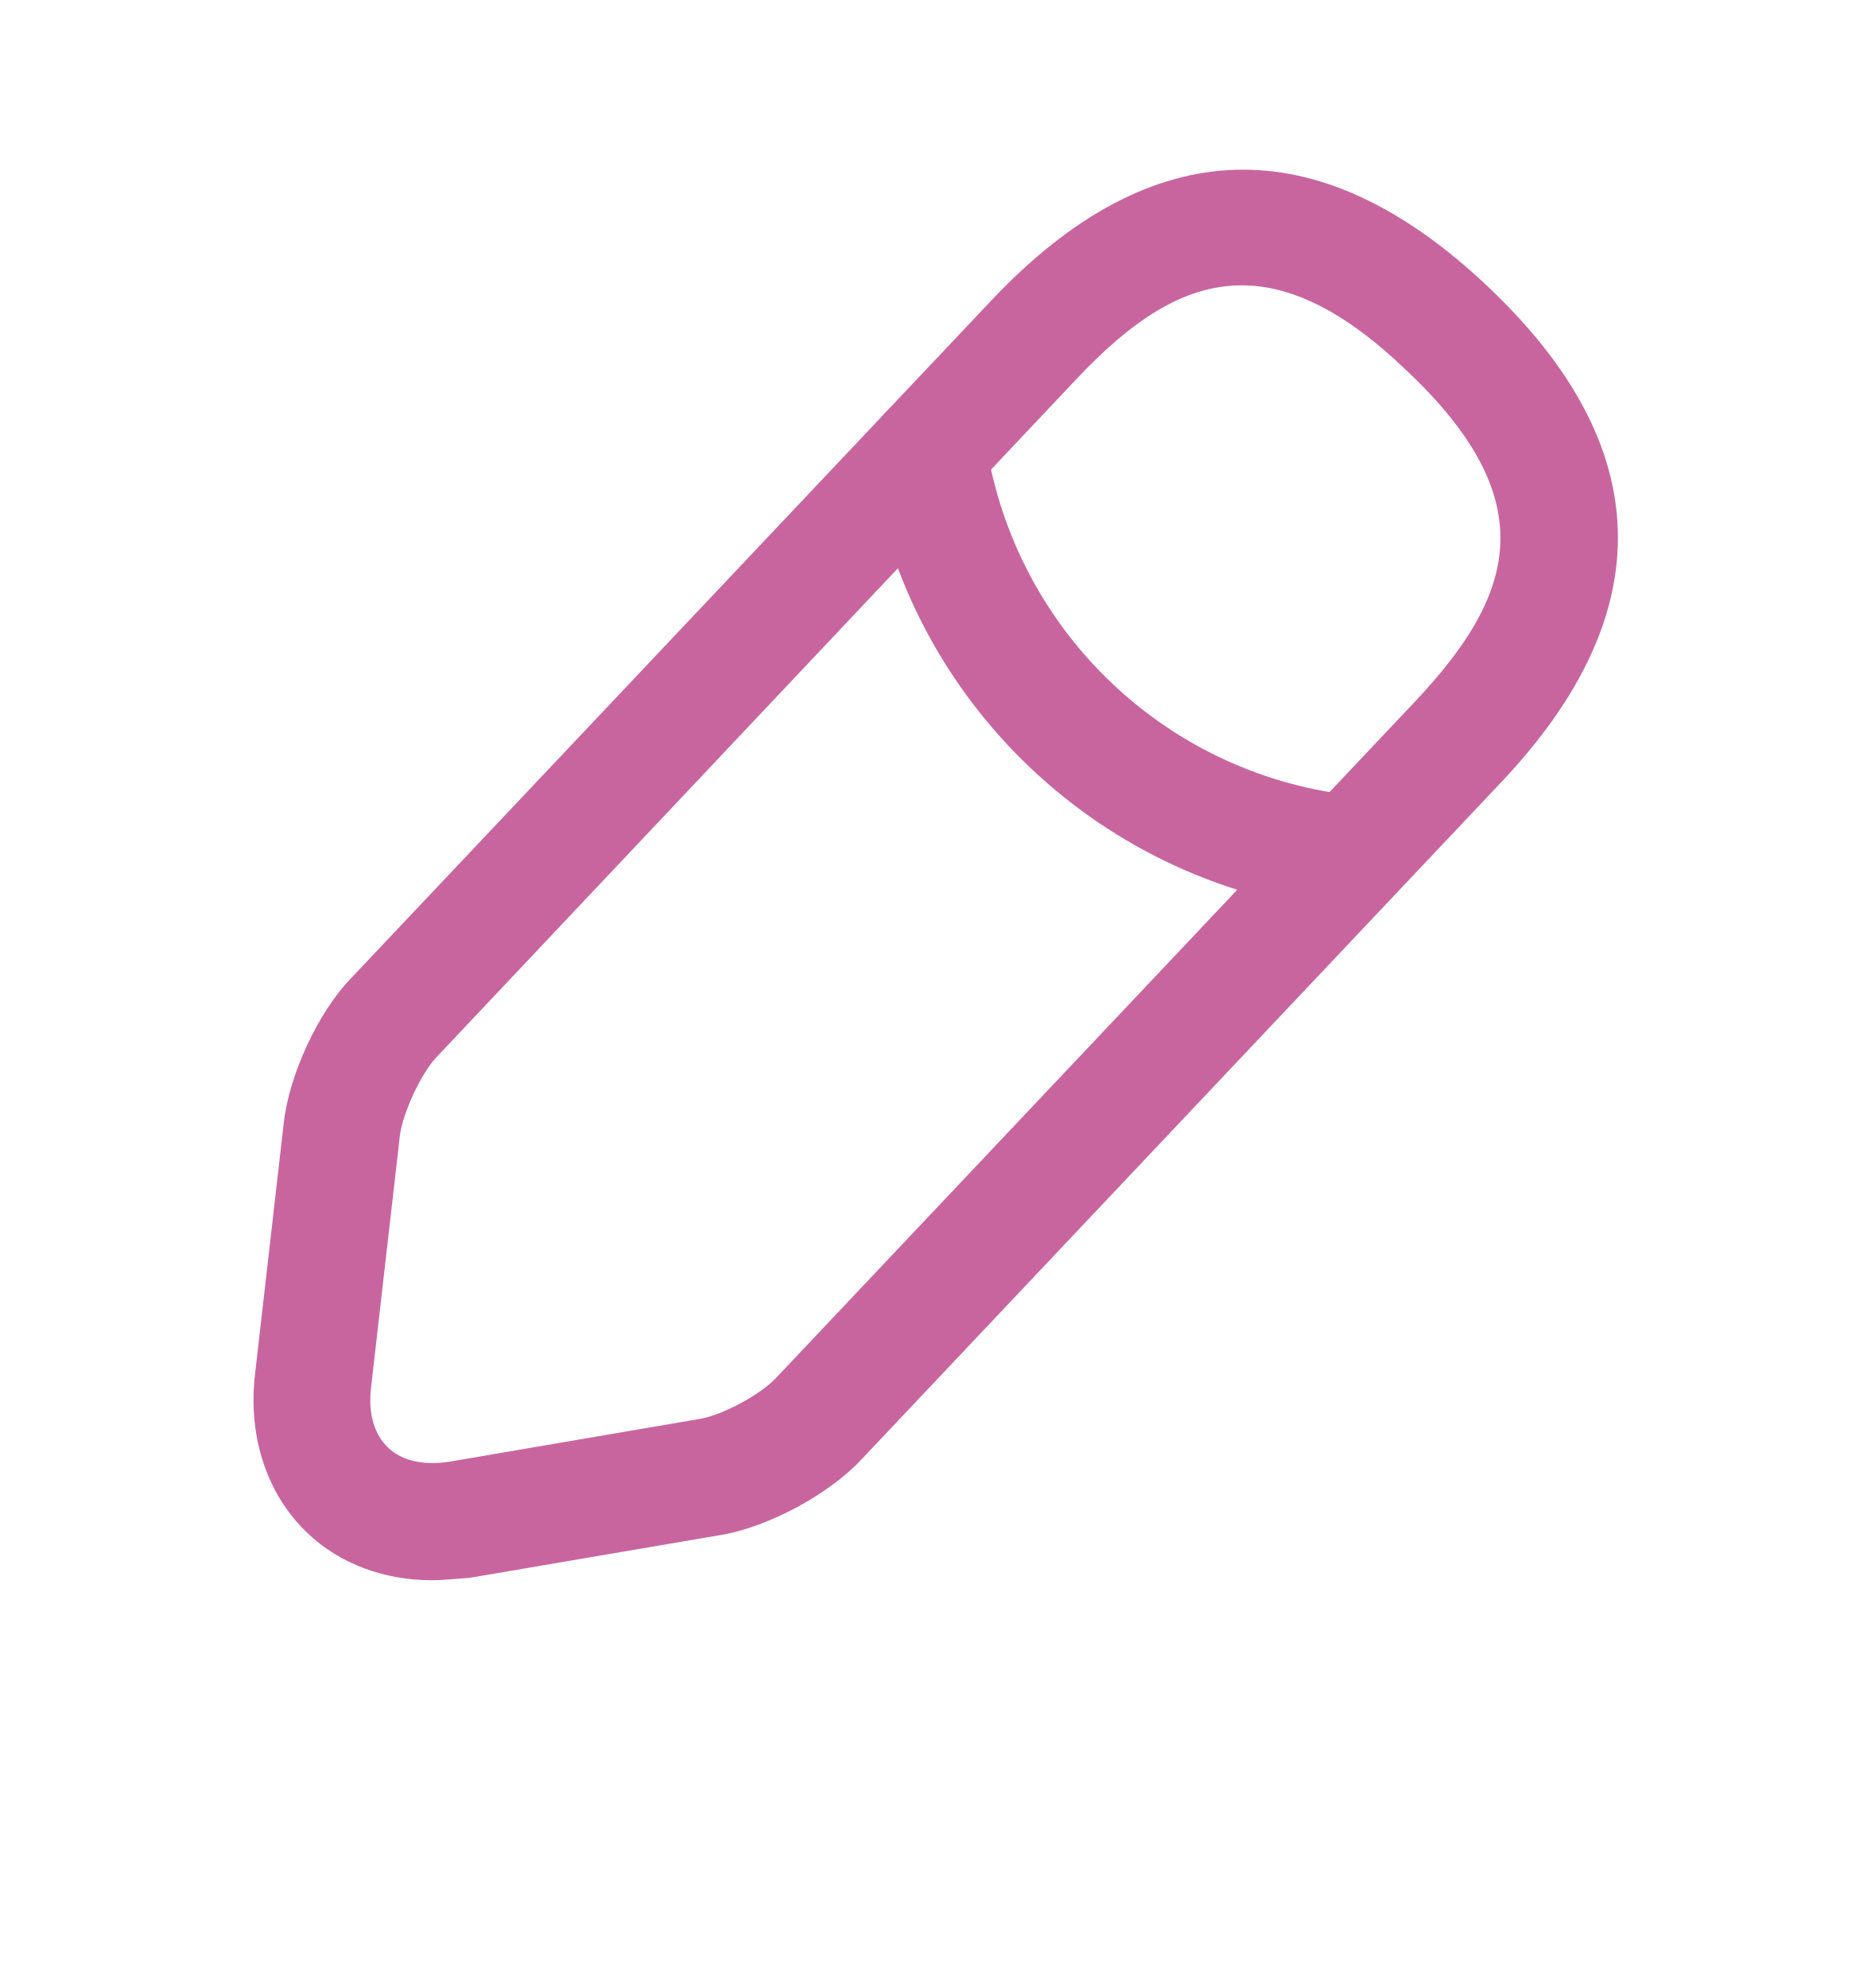
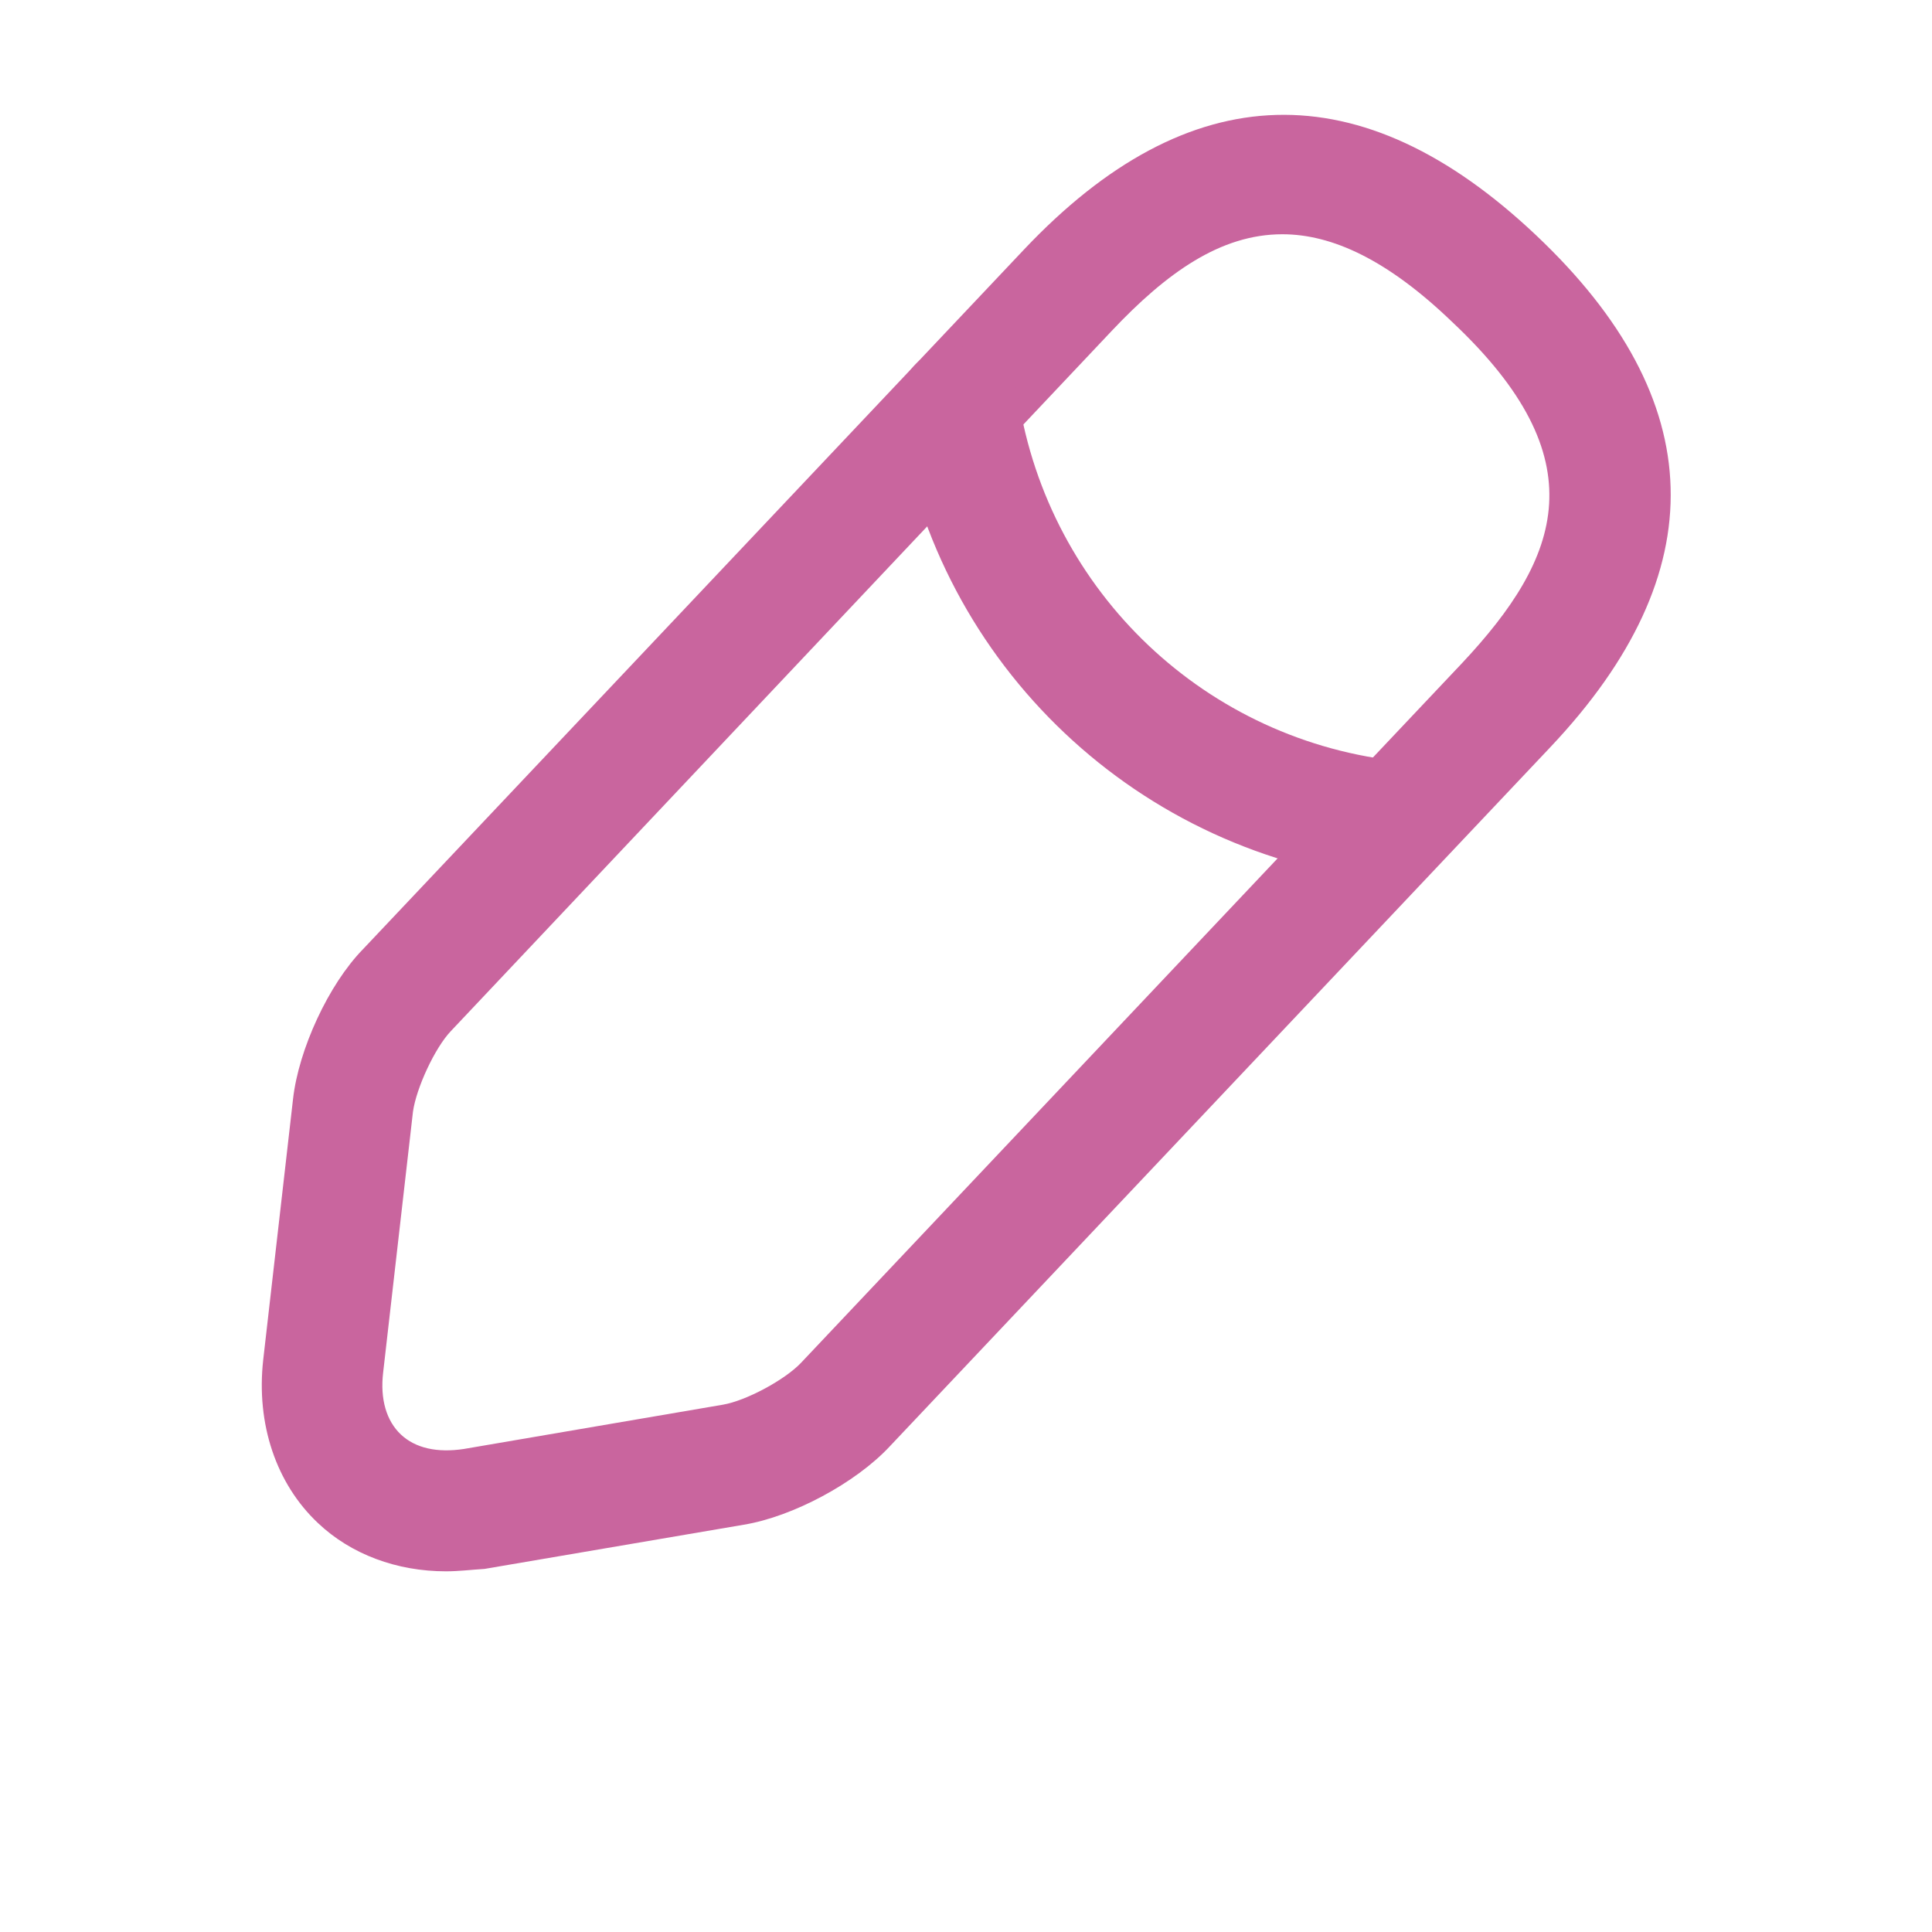
- <svg xmlns="http://www.w3.org/2000/svg" width="16" height="17" viewBox="0 0 16 17" fill="none">
-   <path d="M3.693 13.513C3.287 13.513 2.907 13.373 2.633 13.113C2.287 12.787 2.12 12.293 2.18 11.76L2.427 9.6C2.473 9.193 2.72 8.653 3.007 8.36L8.48 2.567C9.847 1.12 11.273 1.08 12.72 2.447C14.167 3.813 14.207 5.24 12.84 6.687L7.367 12.48C7.087 12.78 6.567 13.06 6.16 13.127L4.013 13.493C3.9 13.5 3.8 13.513 3.693 13.513ZM10.62 2.44C10.107 2.44 9.66 2.76 9.207 3.24L3.733 9.04C3.6 9.18 3.447 9.513 3.42 9.707L3.173 11.867C3.147 12.087 3.2 12.267 3.32 12.38C3.44 12.493 3.62 12.533 3.84 12.5L5.987 12.133C6.18 12.1 6.5 11.927 6.633 11.787L12.107 5.993C12.933 5.113 13.233 4.3 12.027 3.167C11.493 2.653 11.033 2.44 10.62 2.44Z" fill="#C9659E" />
-   <path d="M11.56 7.8C11.547 7.8 11.527 7.8 11.513 7.8C9.433 7.593 7.76 6.013 7.44 3.947C7.4 3.673 7.587 3.42 7.86 3.373C8.133 3.333 8.387 3.52 8.433 3.793C8.687 5.407 9.993 6.647 11.62 6.807C11.893 6.833 12.093 7.08 12.067 7.353C12.033 7.607 11.813 7.8 11.56 7.8Z" fill="#C9659E" />
+ <svg xmlns="http://www.w3.org/2000/svg" width="16" height="16" viewBox="0 0 16 16" fill="none">
+   <path d="M3.693 13.013C3.287 13.013 2.907 12.873 2.633 12.613C2.287 12.287 2.12 11.793 2.18 11.26L2.427 9.1C2.473 8.693 2.72 8.153 3.007 7.86L8.48 2.067C9.847 0.62 11.273 0.58 12.72 1.947C14.167 3.313 14.207 4.74 12.84 6.187L7.367 11.98C7.087 12.28 6.567 12.56 6.16 12.627L4.013 12.993C3.9 13 3.8 13.013 3.693 13.013ZM10.62 1.94C10.107 1.94 9.66 2.26 9.207 2.74L3.733 8.54C3.6 8.68 3.447 9.013 3.42 9.207L3.173 11.367C3.147 11.587 3.2 11.767 3.32 11.88C3.44 11.993 3.62 12.033 3.84 12L5.987 11.633C6.18 11.6 6.5 11.427 6.633 11.287L12.107 5.493C12.933 4.613 13.233 3.8 12.027 2.667C11.493 2.153 11.033 1.94 10.62 1.94Z" fill="#C9659E" />
+   <path d="M11.56 7.3C11.547 7.3 11.527 7.3 11.513 7.3C9.433 7.093 7.76 5.513 7.44 3.447C7.4 3.173 7.587 2.92 7.86 2.873C8.133 2.833 8.387 3.02 8.433 3.293C8.687 4.907 9.993 6.147 11.62 6.307C11.893 6.333 12.093 6.58 12.067 6.853C12.033 7.107 11.813 7.3 11.56 7.3Z" fill="#C9659E" />
</svg>
